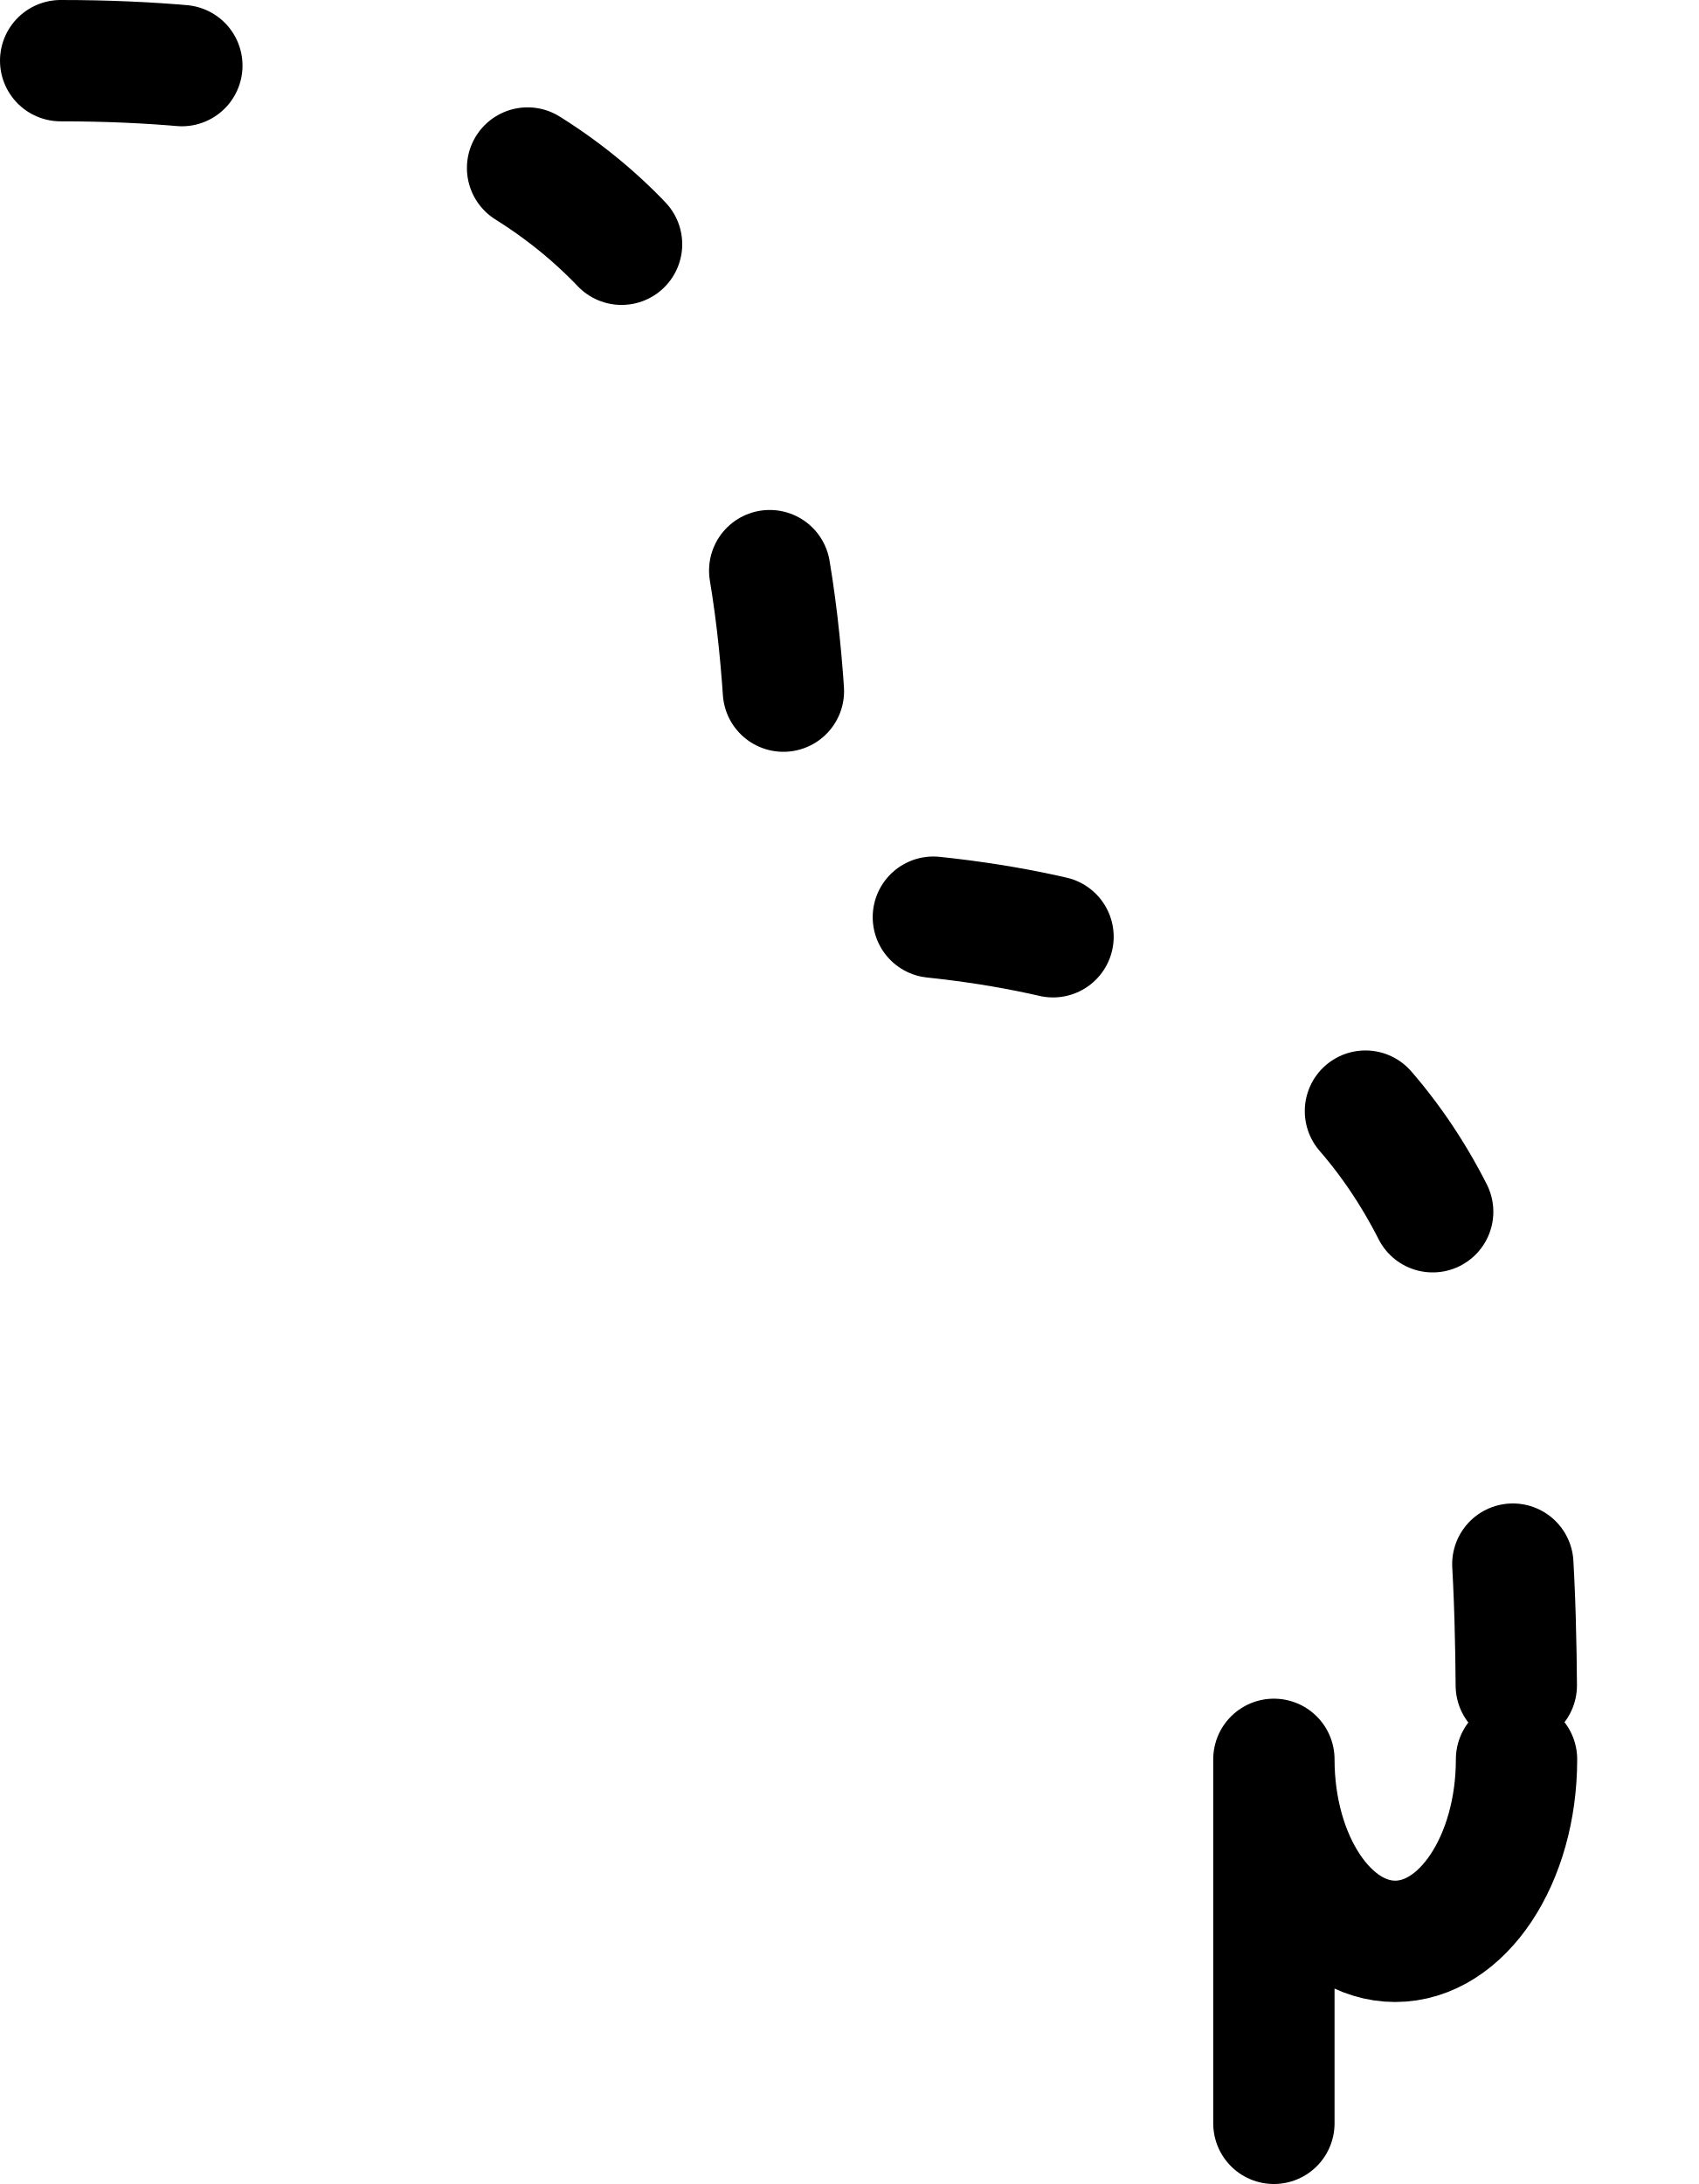
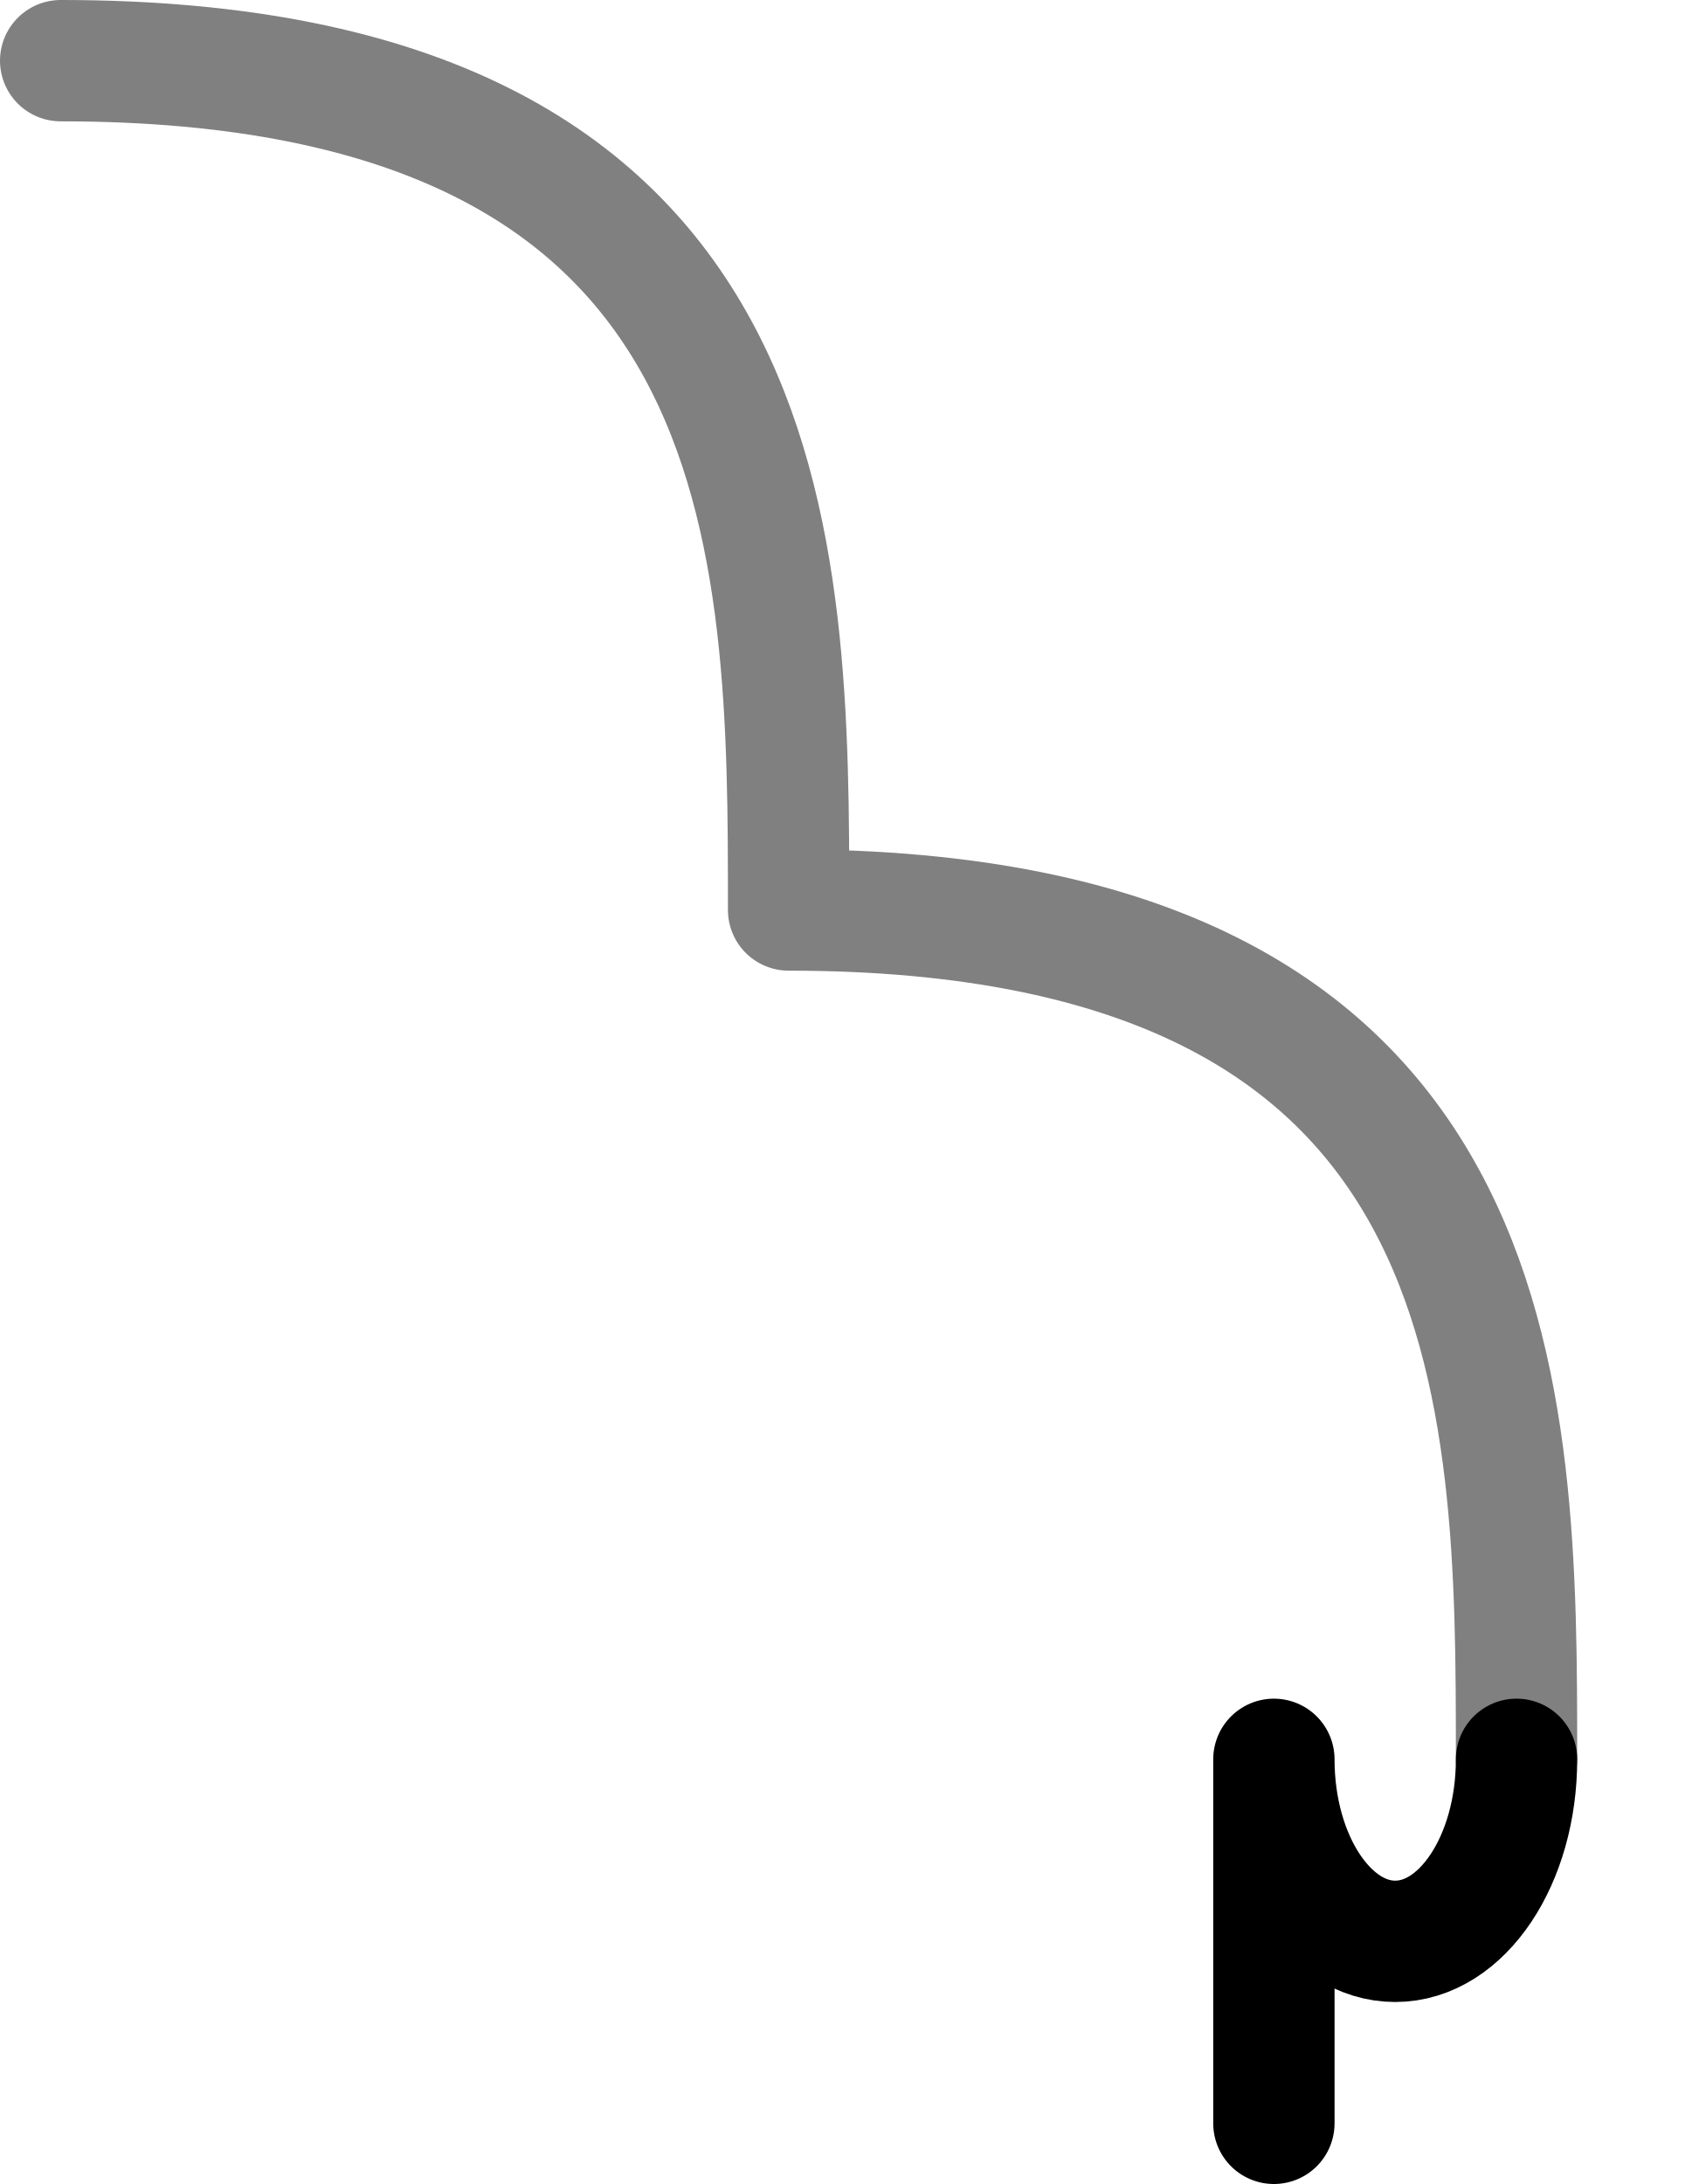
<svg xmlns="http://www.w3.org/2000/svg" viewBox="-2.5 -37.5 70 90" stroke-linejoin="round" stroke-linecap="round" stroke-width="5" stroke="#000000" fill="none" version="1.1" id="svg6" width="70" height="90">
  <defs id="defs6" />
  <g id="g6">
    <g id="g5">
      <g id="g4">
        <g id="g2">
-           <path d="m 0,-35 c 30,0 30,20 30,35 30,0 30,20 30,35" id="path1" style="stroke-dasharray:5,15;stroke-dashoffset:0" />
+           <path d="m 0,-35 c 30,0 30,20 30,35 30,0 30,20 30,35" id="path1" style="fill:none;stroke-dasharray:none;stroke-dashoffset:0;stroke:#808080;stroke-opacity:1" />
          <path d="M 60,35 A 5,7.5 0 0 1 50,35 V 50" id="path2" />
        </g>
      </g>
    </g>
  </g>
</svg>
